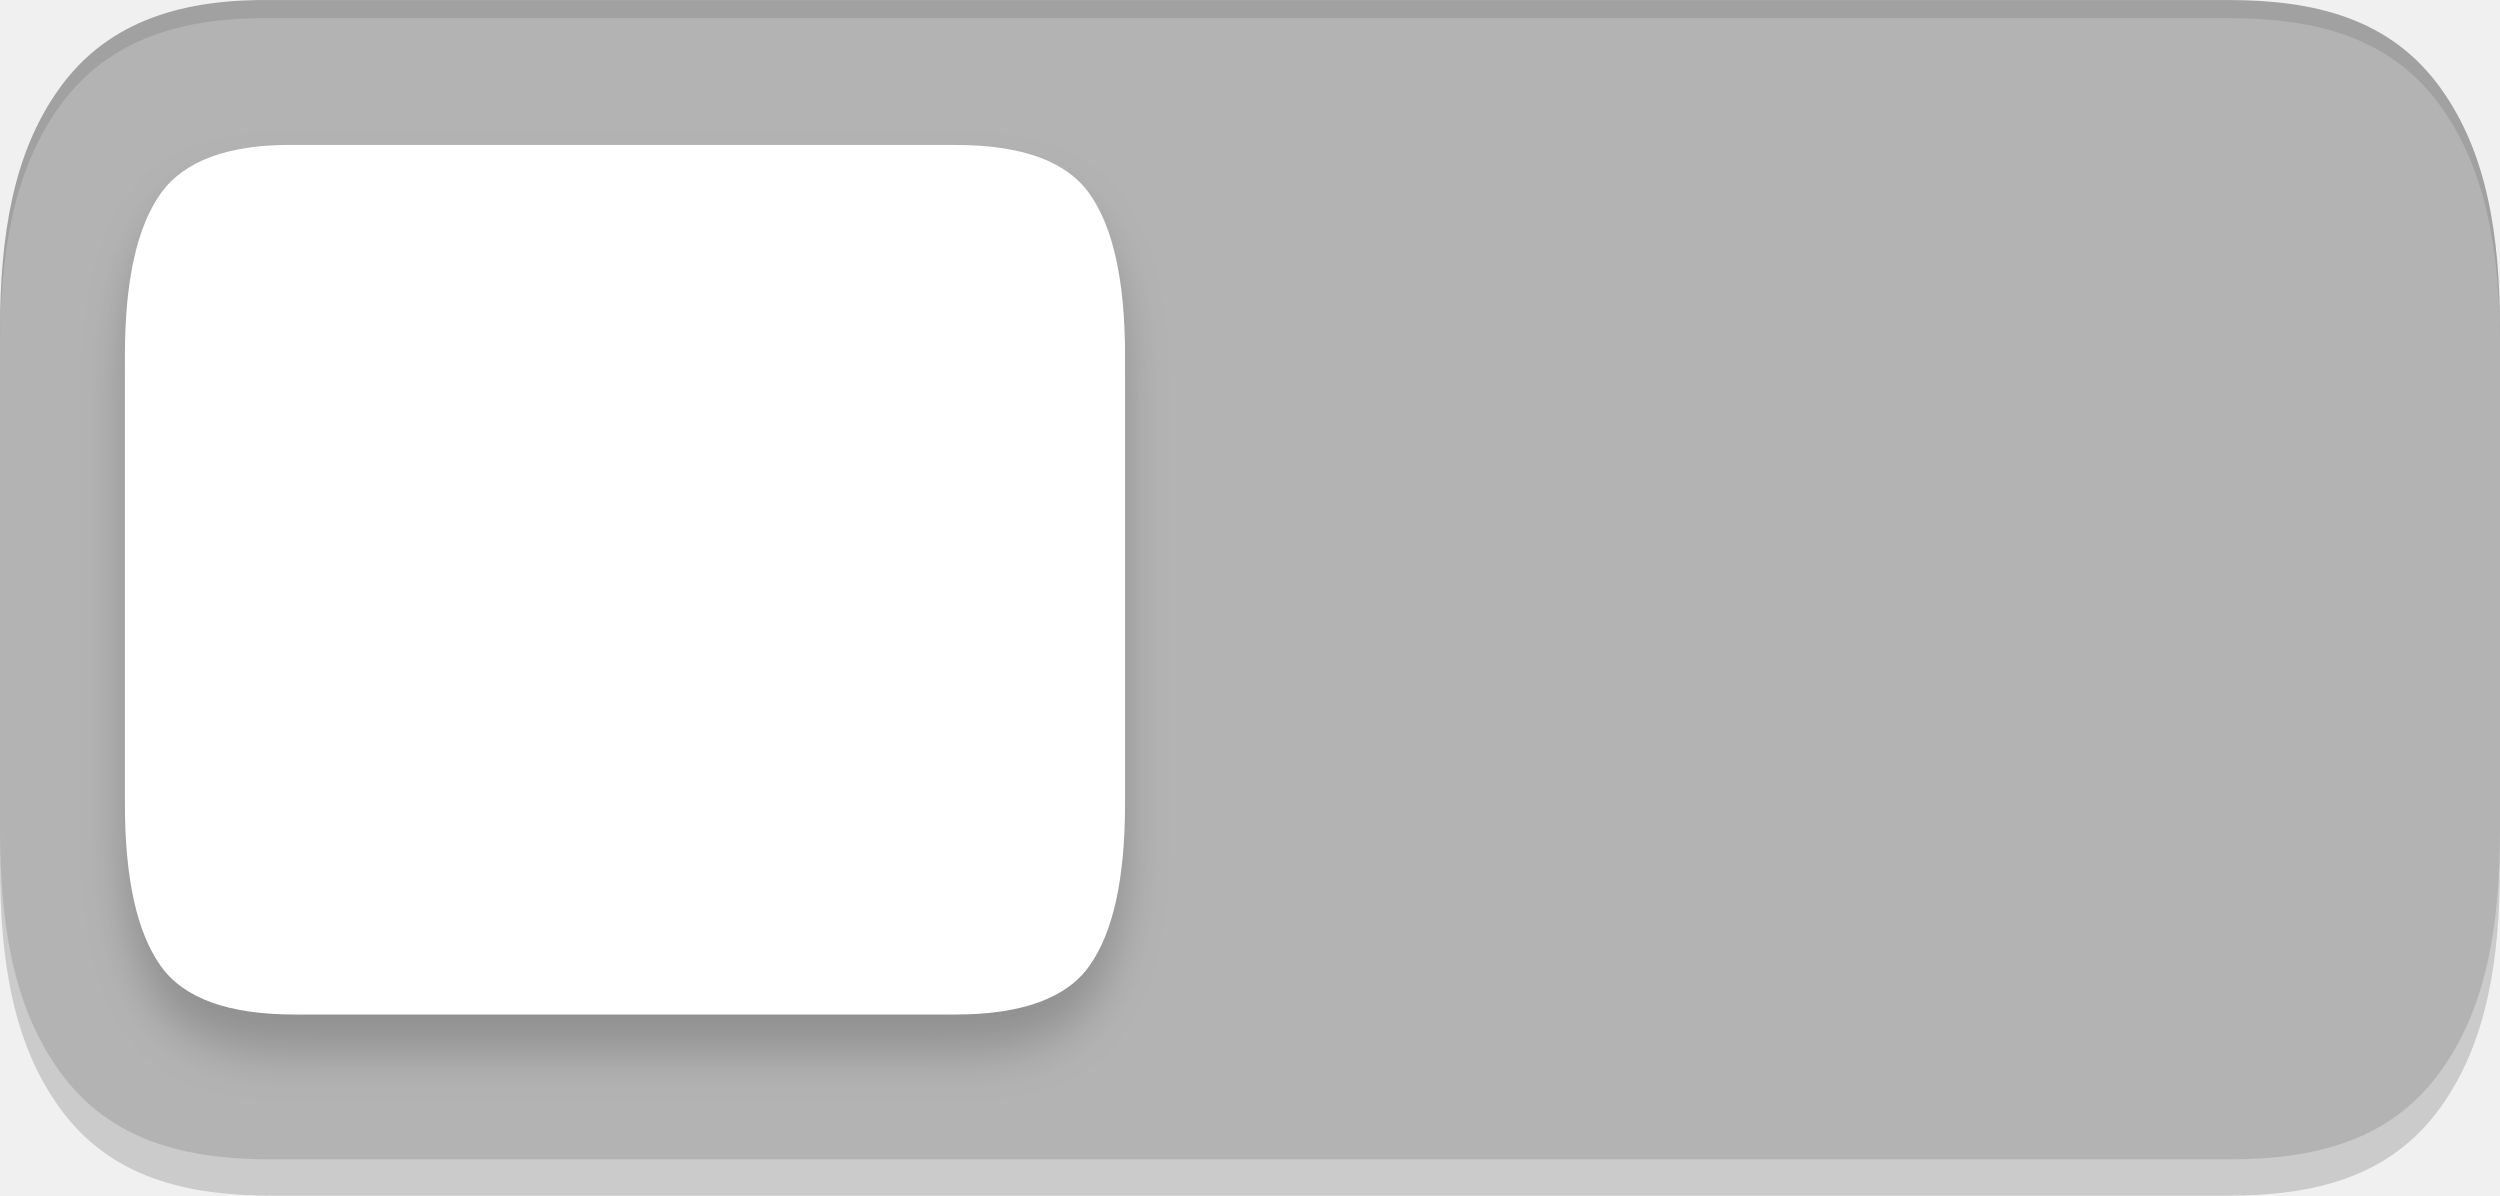
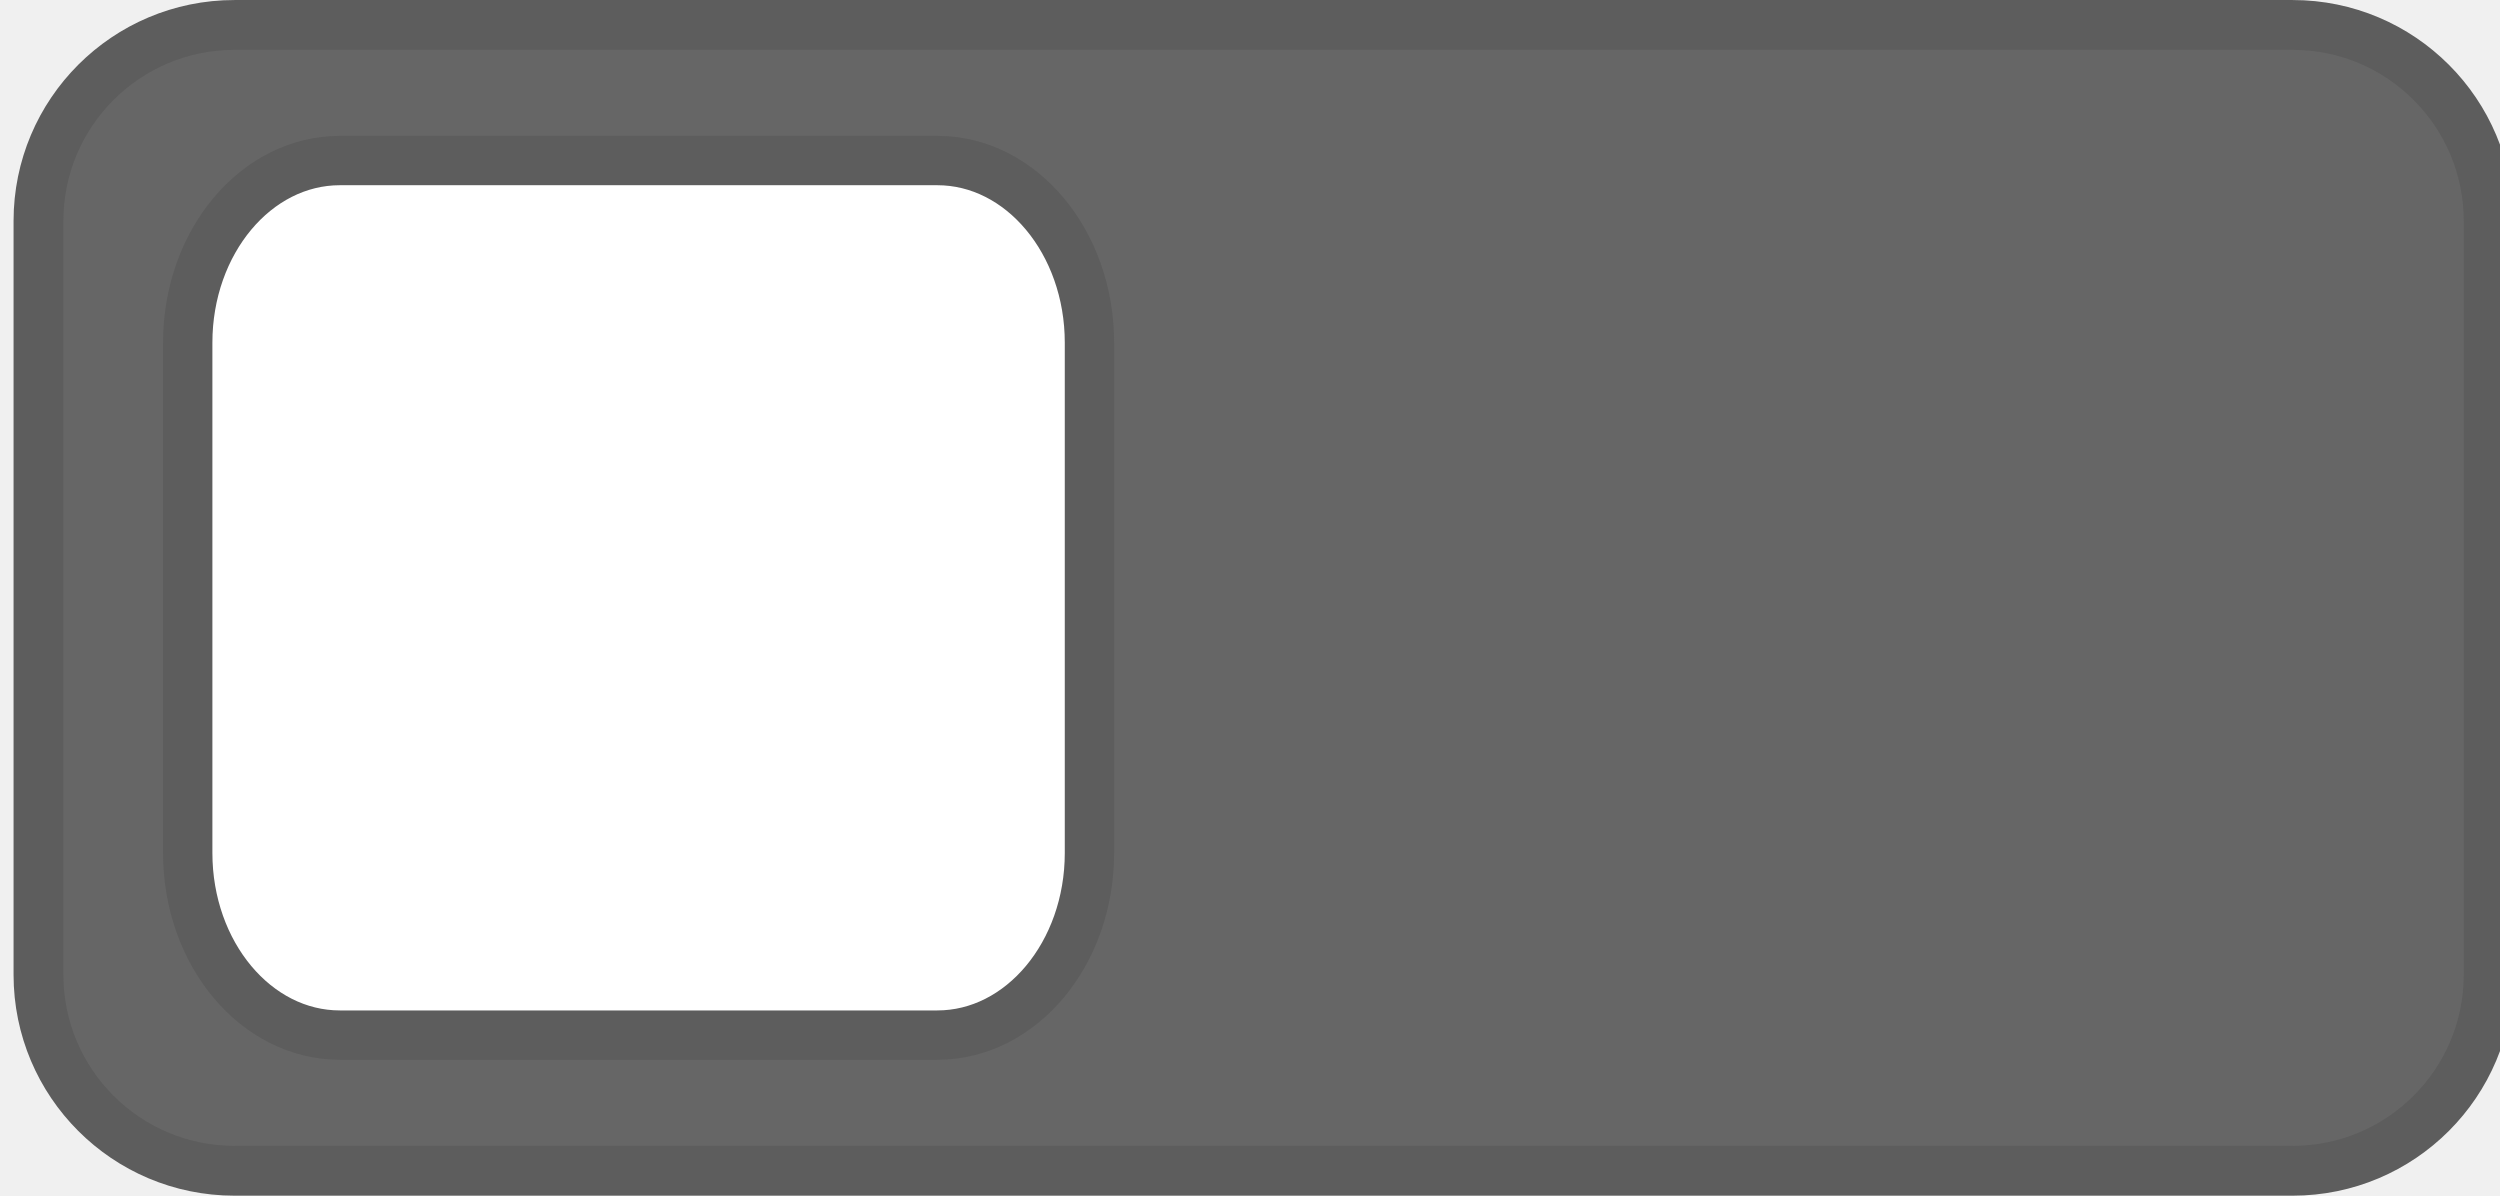
<svg xmlns="http://www.w3.org/2000/svg" xmlns:xlink="http://www.w3.org/1999/xlink" width="46" height="22" version="1.1" id="svg16">
  <defs id="defs8">
    <linearGradient id="a">
      <stop offset="0" stop-color="#39393a" id="stop2" />
      <stop offset="1" stop-color="#302f30" id="stop4" />
    </linearGradient>
    <linearGradient xlink:href="#a" id="b" x1="53" y1="294.429" x2="53" y2="309.804" gradientUnits="userSpaceOnUse" gradientTransform="translate(-19)" />
    <filter style="color-interpolation-filters:sRGB" id="filter973">
      <feFlood flood-opacity="0.059" flood-color="rgb(0,0,0)" result="flood" id="feFlood963" />
      <feComposite in="flood" in2="SourceGraphic" operator="out" result="composite1" id="feComposite965" />
      <feGaussianBlur in="composite1" stdDeviation="0" result="blur" id="feGaussianBlur967" />
      <feOffset dx="0" dy="2" result="offset" id="feOffset969" />
      <feComposite in="offset" in2="SourceGraphic" operator="atop" result="composite2" id="feComposite971" />
    </filter>
    <filter style="color-interpolation-filters:sRGB" id="filter973-3" x="-0" y="-0.006" width="0.997" height="1.013">
      <feFlood flood-opacity="0.059" flood-color="rgb(0,0,0)" result="flood" id="feFlood963-6" />
      <feComposite in="flood" in2="SourceGraphic" operator="out" result="composite1" id="feComposite965-7" />
      <feGaussianBlur in="composite1" stdDeviation="0" result="blur" id="feGaussianBlur967-5" />
      <feOffset dx="0" dy="2" result="offset" id="feOffset969-3" />
      <feComposite in="offset" in2="SourceGraphic" operator="atop" result="composite2" id="feComposite971-5" />
    </filter>
-     <filter style="color-interpolation-filters:sRGB" id="filter1498" x="-0.054" width="1.109" y="-0.068" height="1.136">
-       <feGaussianBlur stdDeviation="1.36" id="feGaussianBlur1500" />
-     </filter>
  </defs>
  <g transform="translate(0,-291.18)" id="g14" style="stroke:#315bef;stroke-width:1.085;stroke-opacity:1">
-     <path id="path1531" d="m 40.98,291.848 c 1.59,-0.023 3.005,0.344 3.923,1.621 0.85,1.178 1.096,2.7 1.096,4.462 v 9.166 c 0,1.762 -0.246,3.284 -1.096,4.462 -0.928,1.291 -2.334,1.621 -3.902,1.621 H 4.999 c -1.569,0 -2.976,-0.328 -3.905,-1.621 C 0.241,310.378 0,308.857 0,307.097 v -9.166 c 0,-1.76 0.241,-3.281 1.093,-4.462 0.929,-1.293 2.337,-1.621 3.905,-1.621 z" style="color:#000000;font-style:normal;font-variant:normal;font-weight:normal;font-stretch:normal;font-size:15px;line-height:125%;font-family:Ubuntu;-inkscape-font-specification:Ubuntu;font-variant-ligatures:normal;font-variant-position:normal;font-variant-caps:normal;font-variant-numeric:normal;font-variant-alternates:normal;font-feature-settings:normal;text-indent:0;text-align:center;text-decoration:none;text-decoration-line:none;text-decoration-style:solid;text-decoration-color:#000000;letter-spacing:0px;word-spacing:0px;text-transform:none;writing-mode:lr-tb;direction:ltr;text-orientation:mixed;dominant-baseline:auto;baseline-shift:baseline;text-anchor:middle;white-space:normal;shape-padding:0;clip-rule:nonzero;display:inline;overflow:visible;visibility:visible;opacity:0.6;isolation:auto;mix-blend-mode:normal;color-interpolation:sRGB;color-interpolation-filters:linearRGB;solid-color:#000000;solid-opacity:1;vector-effect:none;fill:#b3b3b3;fill-opacity:1;fill-rule:nonzero;stroke:none;stroke-width:0.619;stroke-linecap:butt;stroke-linejoin:miter;stroke-miterlimit:4;stroke-dasharray:none;stroke-dashoffset:0;stroke-opacity:1;color-rendering:auto;image-rendering:auto;shape-rendering:auto;text-rendering:auto;enable-background:accumulate" />
-     <path style="color:#000000;font-style:normal;font-variant:normal;font-weight:normal;font-stretch:normal;font-size:15px;line-height:125%;font-family:Ubuntu;-inkscape-font-specification:Ubuntu;font-variant-ligatures:normal;font-variant-position:normal;font-variant-caps:normal;font-variant-numeric:normal;font-variant-alternates:normal;font-feature-settings:normal;text-indent:0;text-align:center;text-decoration:none;text-decoration-line:none;text-decoration-style:solid;text-decoration-color:#000000;letter-spacing:0px;word-spacing:0px;text-transform:none;writing-mode:lr-tb;direction:ltr;text-orientation:mixed;dominant-baseline:auto;baseline-shift:baseline;text-anchor:middle;white-space:normal;shape-padding:0;clip-rule:nonzero;display:inline;overflow:visible;visibility:visible;opacity:1;isolation:auto;mix-blend-mode:normal;color-interpolation:sRGB;color-interpolation-filters:linearRGB;solid-color:#000000;solid-opacity:1;vector-effect:none;fill:#b3b3b3;fill-opacity:1;fill-rule:nonzero;stroke:none;stroke-width:0.619;stroke-linecap:butt;stroke-linejoin:miter;stroke-miterlimit:4;stroke-dasharray:none;stroke-dashoffset:0;stroke-opacity:1;color-rendering:auto;image-rendering:auto;shape-rendering:auto;text-rendering:auto;enable-background:accumulate" d="M 5.02,291.181 C 3.43,291.158 2.014,291.525 1.096,292.802 0.246,293.98 0,295.502 0,297.264 v 9.166 c 0,1.762 0.246,3.284 1.096,4.462 0.928,1.291 2.334,1.621 3.902,1.621 h 36.003 c 1.569,0 2.976,-0.328 3.905,-1.621 C 45.759,309.712 46,308.19 46,306.43 v -9.166 c 0,-1.76 -0.241,-3.281 -1.093,-4.462 -0.929,-1.293 -2.337,-1.621 -3.905,-1.621 z" id="path1458" />
-     <path style="font-style:normal;font-variant:normal;font-weight:normal;font-stretch:normal;font-size:15px;line-height:125%;font-family:Ubuntu;-inkscape-font-specification:Ubuntu;text-align:center;letter-spacing:0px;word-spacing:0px;writing-mode:lr-tb;text-anchor:middle;display:inline;opacity:0.2;fill:#000000;fill-opacity:1;stroke:none;stroke-width:2;filter:url(#filter1498);enable-background:new" d="m 213.149,174.002 c 4.231,-0.053 7.072,0.897 8.531,2.648 1.532,1.824 2.32,4.817 2.32,8.976 v 24.749 c 0,4.16 -0.788,7.152 -2.32,8.976 C 220.22,221.103 217.381,222 213.149,222 h -42.3 c -4.232,0 -7.079,-0.897 -8.539,-2.648 -1.532,-1.824 -2.312,-4.817 -2.312,-8.976 v -24.749 c 0,-4.16 0.78,-7.152 2.312,-8.976 1.459,-1.751 4.307,-2.648 8.539,-2.648 z" id="path1466" transform="matrix(-0.2875324,0,0,0.3333333,66.70493,236.5133)" />
-     <path id="path1460" d="m 5.418,293.847 c -1.217,-0.018 -2.033,0.299 -2.453,0.883 -0.441,0.608 -0.667,1.606 -0.667,2.992 v 8.25 c 0,1.387 0.227,2.384 0.667,2.992 0.42,0.584 1.236,0.883 2.453,0.883 h 12.163 c 1.217,0 2.036,-0.299 2.455,-0.883 0.441,-0.608 0.665,-1.606 0.665,-2.992 v -8.25 c 0,-1.387 -0.224,-2.384 -0.665,-2.992 -0.42,-0.584 -1.238,-0.883 -2.455,-0.883 z" style="font-style:normal;font-variant:normal;font-weight:normal;font-stretch:normal;font-size:15px;line-height:125%;font-family:Ubuntu;-inkscape-font-specification:Ubuntu;text-align:center;letter-spacing:0px;word-spacing:0px;writing-mode:lr-tb;text-anchor:middle;display:inline;fill:#ffffff;fill-opacity:1;stroke:none;stroke-width:0.619;stroke-opacity:1;enable-background:new" />
-     <path id="path1591" d="m 5.02,291.181 c -1.59,-0.023 -3.005,0.344 -3.923,1.621 -0.85,1.178 -1.096,2.7 -1.096,4.462 v 0.333 c 0,-1.762 0.246,-3.284 1.096,-4.462 0.918,-1.277 2.333,-1.644 3.923,-1.621 h 35.981 c 1.569,0 2.976,0.328 3.906,1.621 0.852,1.18 1.093,2.702 1.093,4.462 v -0.333 c 0,-1.76 -0.241,-3.281 -1.093,-4.462 -0.929,-1.293 -2.337,-1.621 -3.906,-1.621 z" style="color:#000000;font-style:normal;font-variant:normal;font-weight:normal;font-stretch:normal;font-size:15px;line-height:125%;font-family:Ubuntu;-inkscape-font-specification:Ubuntu;font-variant-ligatures:normal;font-variant-position:normal;font-variant-caps:normal;font-variant-numeric:normal;font-variant-alternates:normal;font-feature-settings:normal;text-indent:0;text-align:center;text-decoration:none;text-decoration-line:none;text-decoration-style:solid;text-decoration-color:#000000;letter-spacing:0px;word-spacing:0px;text-transform:none;writing-mode:lr-tb;direction:ltr;text-orientation:mixed;dominant-baseline:auto;baseline-shift:baseline;text-anchor:middle;white-space:normal;shape-padding:0;clip-rule:nonzero;display:inline;overflow:visible;visibility:visible;opacity:0.1;isolation:auto;mix-blend-mode:normal;color-interpolation:sRGB;color-interpolation-filters:linearRGB;solid-color:#000000;solid-opacity:1;vector-effect:none;fill:#000000;fill-opacity:1;fill-rule:nonzero;stroke:none;stroke-width:0.619;stroke-linecap:butt;stroke-linejoin:miter;stroke-miterlimit:4;stroke-dasharray:none;stroke-dashoffset:0;stroke-opacity:1;color-rendering:auto;image-rendering:auto;shape-rendering:auto;text-rendering:auto;enable-background:accumulate" />
+     <rect style="fill:#666666;fill-opacity:1;stroke:#5d5d5d;stroke-width:0.917;stroke-opacity:1" id="rect876" width="45.083" height="21.083" x="-45.791" y="291.639" ry="3.607" transform="scale(-1,1)" />
+     <rect ry="3.352" rx="2.8" y="294.134" x="-20.046" height="16.092" width="16.592" id="rect38006" style="color:#000000;display:inline;overflow:visible;visibility:visible;fill:#ffffff;fill-opacity:1;fill-rule:nonzero;stroke:#5d5d5d;stroke-width:0.908;stroke-linecap:butt;stroke-linejoin:miter;stroke-miterlimit:4;stroke-dasharray:none;stroke-dashoffset:0;stroke-opacity:1;marker:none;enable-background:accumulate" transform="scale(-1,1)" />
  </g>
</svg>
